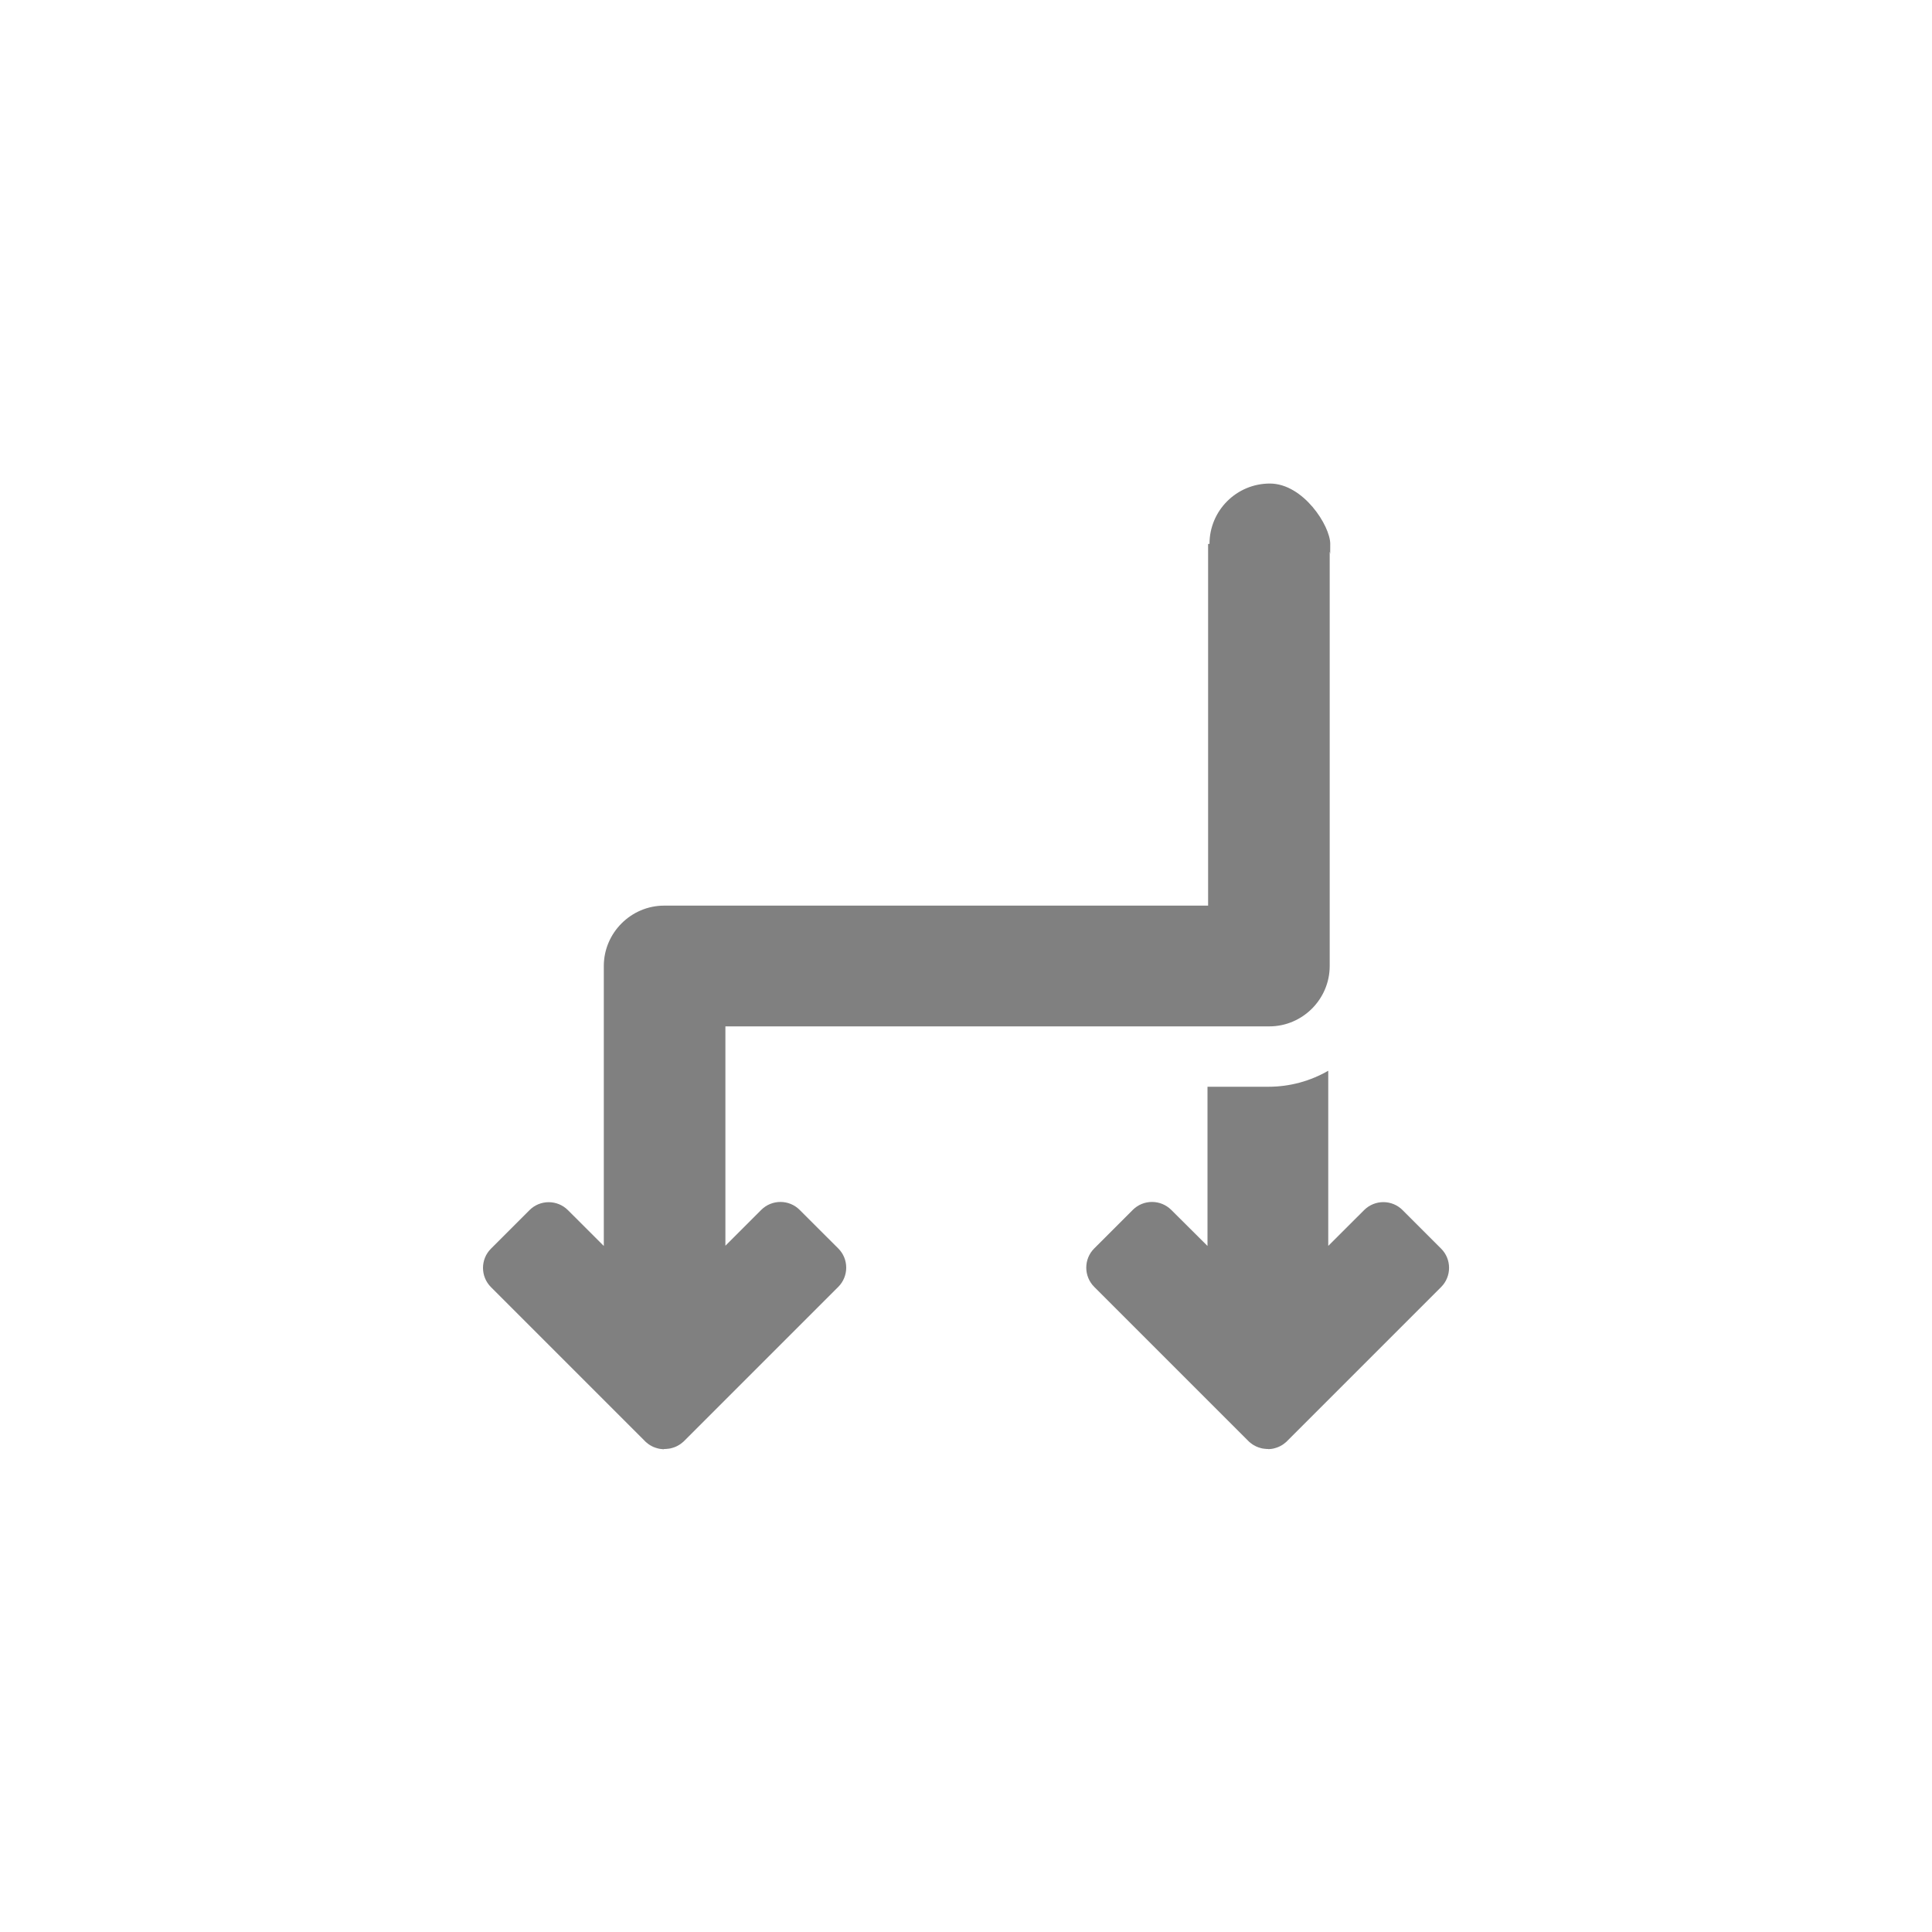
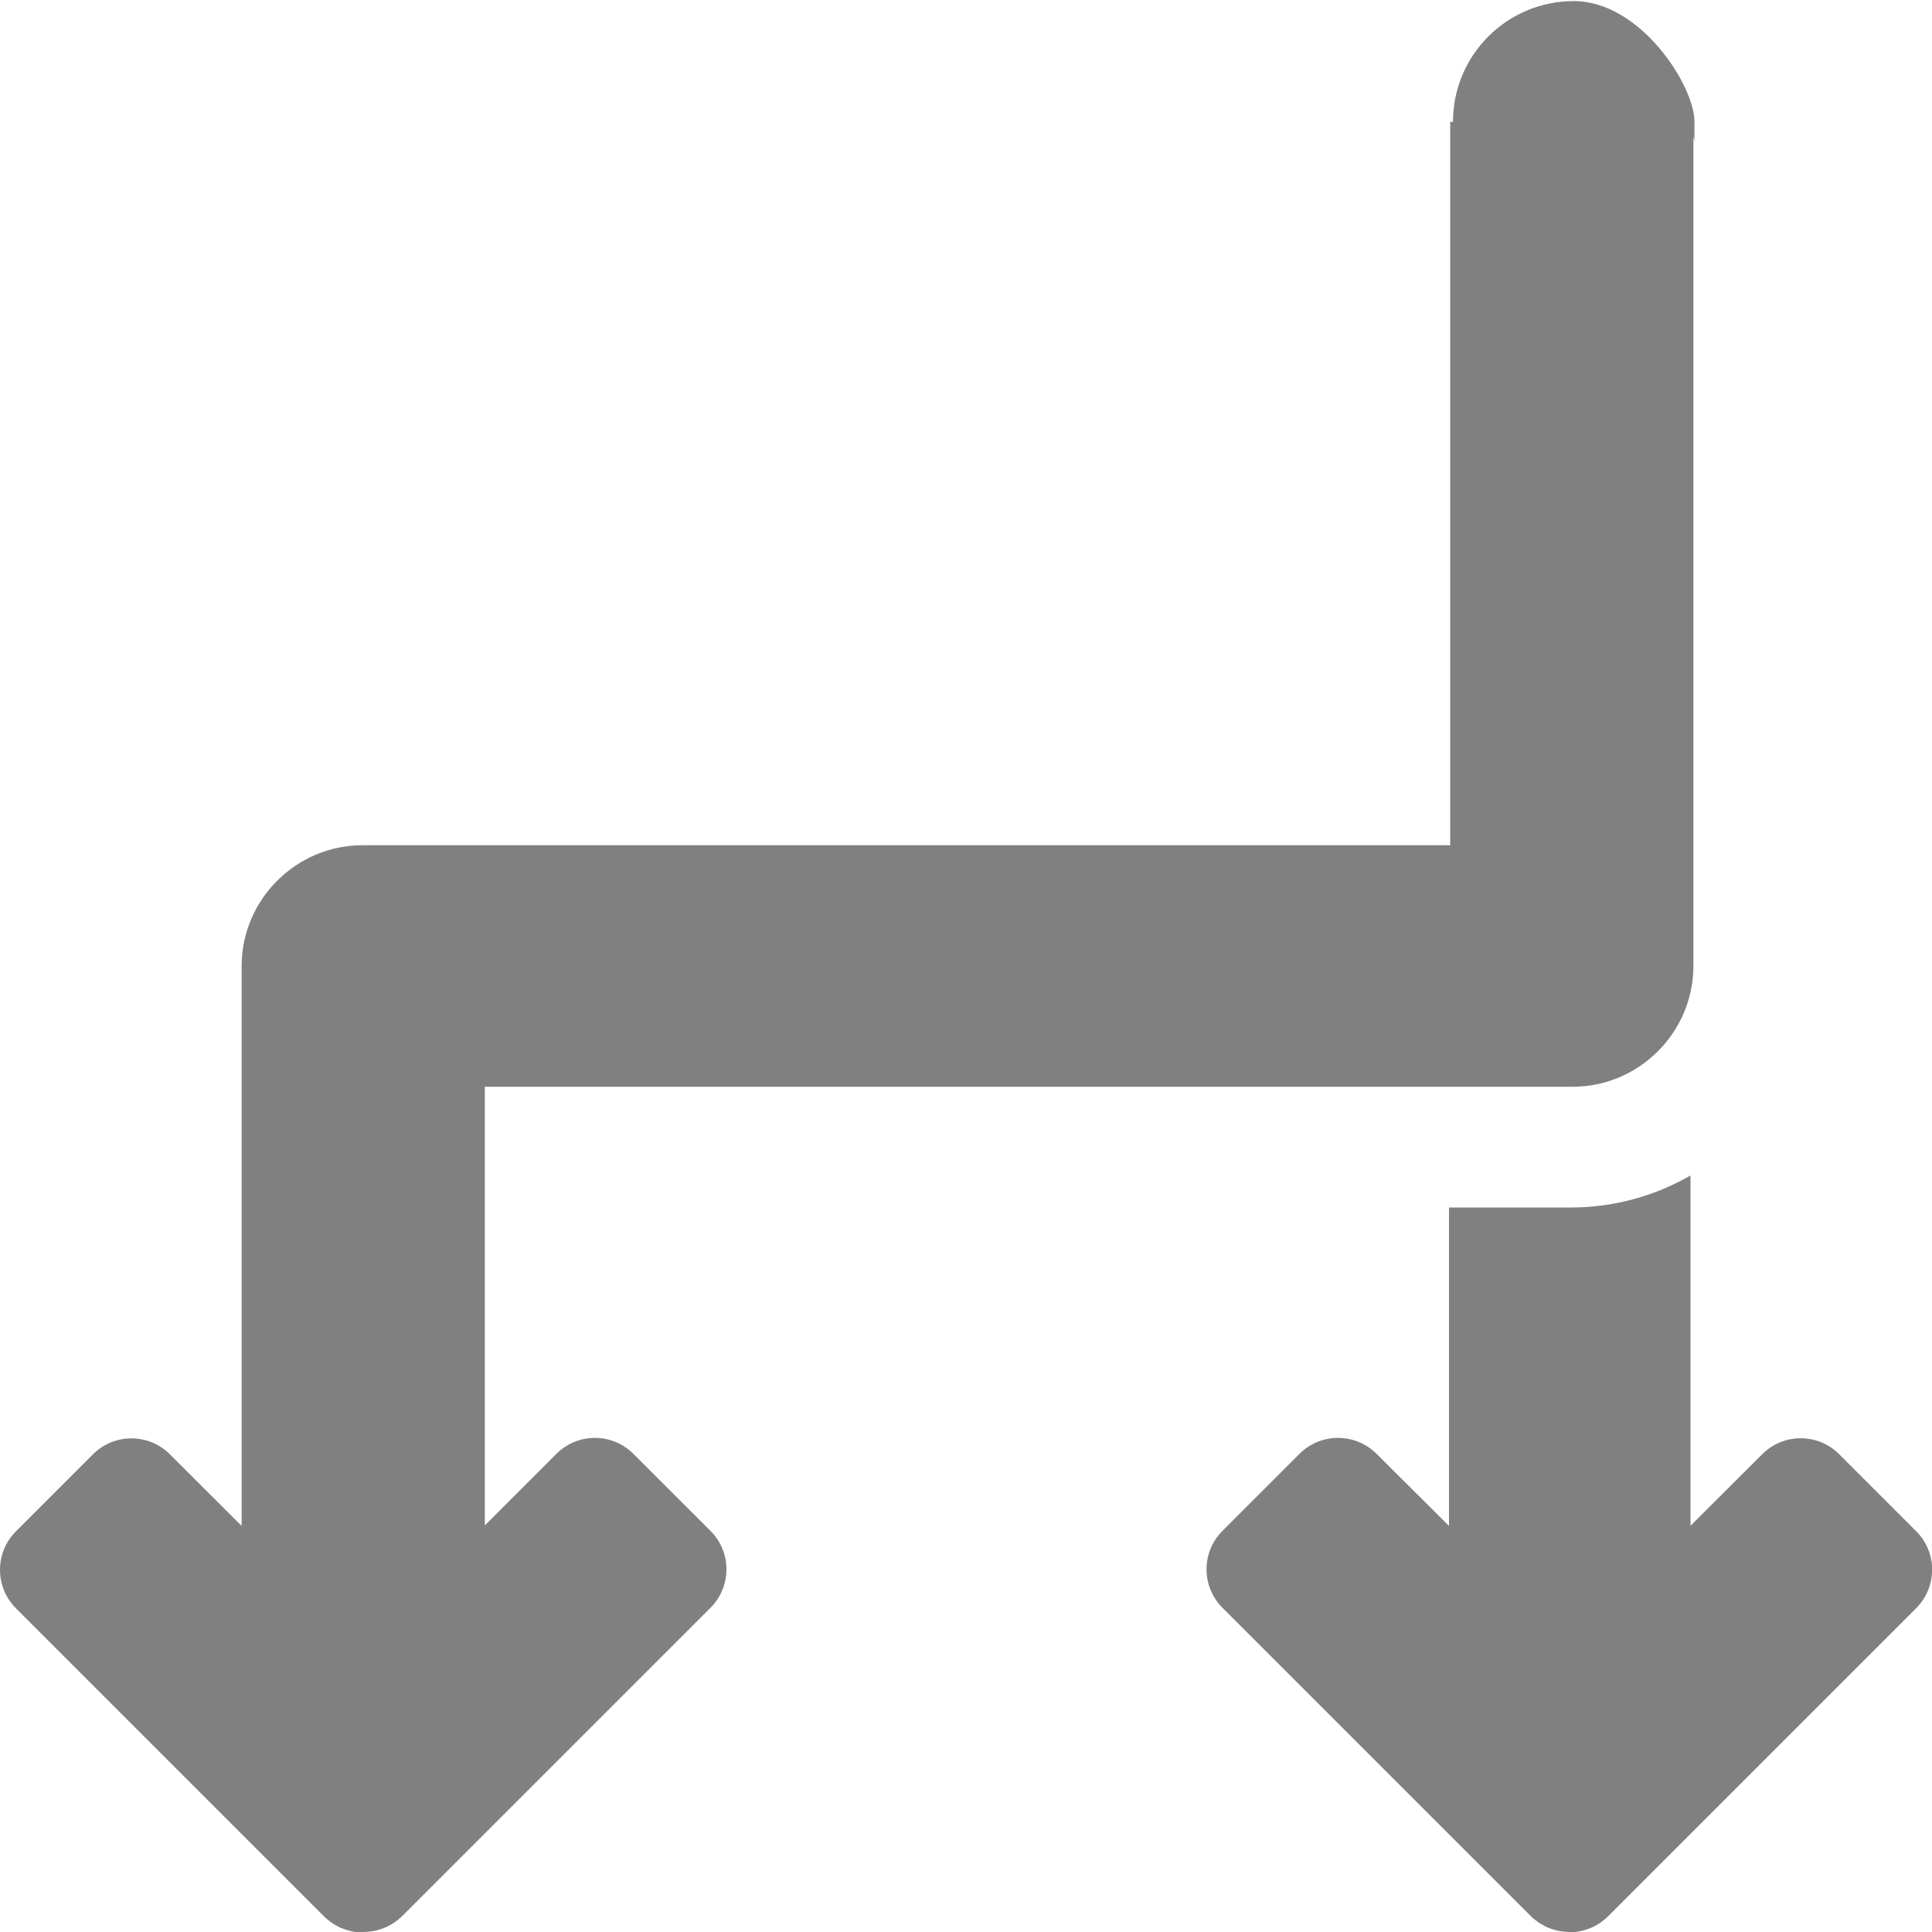
- <svg xmlns="http://www.w3.org/2000/svg" version="1.1" x="0px" y="0px" width="32px" height="32px" viewBox="0 0 32 32" enable-background="new 0 0 32 32" xml:space="preserve">
+ <svg xmlns="http://www.w3.org/2000/svg" version="1.1" x="0px" y="0px" width="12px" height="12px" viewBox="8 8 16 16" enable-background="new 8 8 16 16" xml:space="preserve">
  <g id="_x31_1">
    <path id="_x3C_Path_x3E__23_" fill-rule="evenodd" clip-rule="evenodd" fill="#808080" d="M20.01,15h-9.009c-0.55,0-1,0.452-1,1   v4.637l-0.594-0.593c-0.176-0.176-0.462-0.176-0.637,0l-0.638,0.638c-0.176,0.175-0.176,0.461,0,0.637l2.55,2.55l0,0l0.008,0.008   v0.001l0.009,0.007v0.001l0.009,0.007l0,0l0.009,0.007l0,0l0.009,0.007v0.001l0.009,0.006v0.001l0.009,0.006v0.001l0.01,0.006l0,0   l0.009,0.006l0,0l0.01,0.006v0.001l0.01,0.004l0.01,0.006v0.001l0.01,0.004l0.01,0.005v0.001l0.01,0.004l0,0l0.011,0.004l0,0   l0.011,0.004v0.001l0.01,0.003l0,0l0.011,0.003v0.001l0.011,0.002v0.001l0.01,0.003l0,0l0.011,0.002v0.001l0.011,0.002v0.001   l0.011,0.001v0.001l0.01,0.001l0,0l0.011,0.002l0.011,0.001v0.001h0.011l0.012,0.001v0.001h0.011h0.011V24h0.011h0.011v-0.001   h0.011h0.011v-0.001l0.011-0.001h0.011v-0.001l0.011-0.001l0.011-0.002l0,0l0.011-0.001v-0.001l0.011-0.001v-0.001l0.011-0.002   v-0.001l0.01-0.002l0,0l0.011-0.003V23.98l0.011-0.002v-0.001l0.01-0.003l0,0l0.011-0.003v-0.001l0.01-0.004l0,0l0.011-0.004l0,0   l0.01-0.004v-0.001l0.01-0.005l0.01-0.004v-0.001l0.01-0.006l0.01-0.004v-0.001l0.01-0.006l0,0l0.009-0.006l0,0l0.01-0.006v-0.001   l0.009-0.006v-0.001l0.01-0.006v-0.001l0.009-0.007l0,0l0.008-0.007l0,0l0.01-0.007v-0.001l0.008-0.007v-0.001l0.009-0.008l0,0   l2.55-2.55c0.176-0.176,0.176-0.462,0-0.637l-0.639-0.638c-0.175-0.176-0.461-0.176-0.637,0l-0.593,0.593V17h9.009   c0.55,0,1-0.451,1-1V9.146c0.006-0.045,0.009,0.163,0.009-0.137s-0.447-1-1-1c-0.552,0-1,0.447-1,1H20.01V15L20.01,15z M22,17.735   v2.901l0.594-0.593c0.176-0.176,0.462-0.176,0.637,0l0.638,0.638c0.176,0.175,0.176,0.461,0,0.637l-2.55,2.55l0,0l-0.008,0.008   v0.001l-0.009,0.007v0.001l-0.009,0.007l0,0l-0.009,0.007l0,0l-0.009,0.007v0.001l-0.009,0.006v0.001l-0.009,0.006v0.001   l-0.01,0.006l0,0l-0.009,0.006l0,0l-0.01,0.006v0.001l-0.01,0.004l-0.01,0.006v0.001l-0.01,0.004l-0.011,0.005v0.001l-0.01,0.004   l0,0l-0.01,0.004l0,0l-0.011,0.004v0.001l-0.01,0.003l0,0l-0.011,0.003v0.001l-0.011,0.002v0.001l-0.01,0.003l0,0l-0.011,0.002   v0.001l-0.011,0.002v0.001l-0.011,0.001v0.001l-0.01,0.001l0,0l-0.011,0.002l-0.011,0.001v0.001h-0.011l-0.012,0.001v0.001h-0.011   h-0.011V24H21h-0.011v-0.001h-0.011h-0.011v-0.001l-0.011-0.001h-0.011v-0.001l-0.011-0.001l-0.011-0.002l0,0l-0.011-0.001v-0.001   l-0.011-0.001v-0.001l-0.011-0.002v-0.001l-0.01-0.002l0,0l-0.011-0.003V23.98l-0.011-0.002v-0.001l-0.01-0.003l0,0l-0.011-0.003   v-0.001l-0.01-0.004l0,0l-0.011-0.004l0,0l-0.01-0.004v-0.001l-0.01-0.005l-0.01-0.004v-0.001l-0.01-0.006l-0.01-0.004v-0.001   l-0.01-0.006l0,0l-0.01-0.006l0,0l-0.009-0.006v-0.001l-0.009-0.006v-0.001l-0.01-0.006v-0.001l-0.009-0.007l0,0l-0.009-0.007l0,0   l-0.009-0.007v-0.001l-0.008-0.007v-0.001l-0.009-0.008l0,0l-2.55-2.55c-0.176-0.176-0.176-0.462,0-0.637l0.638-0.638   c0.176-0.176,0.461-0.176,0.638,0L20,20.637V18h1.01C21.369,18,21.708,17.903,22,17.735z" />
  </g>
</svg>
